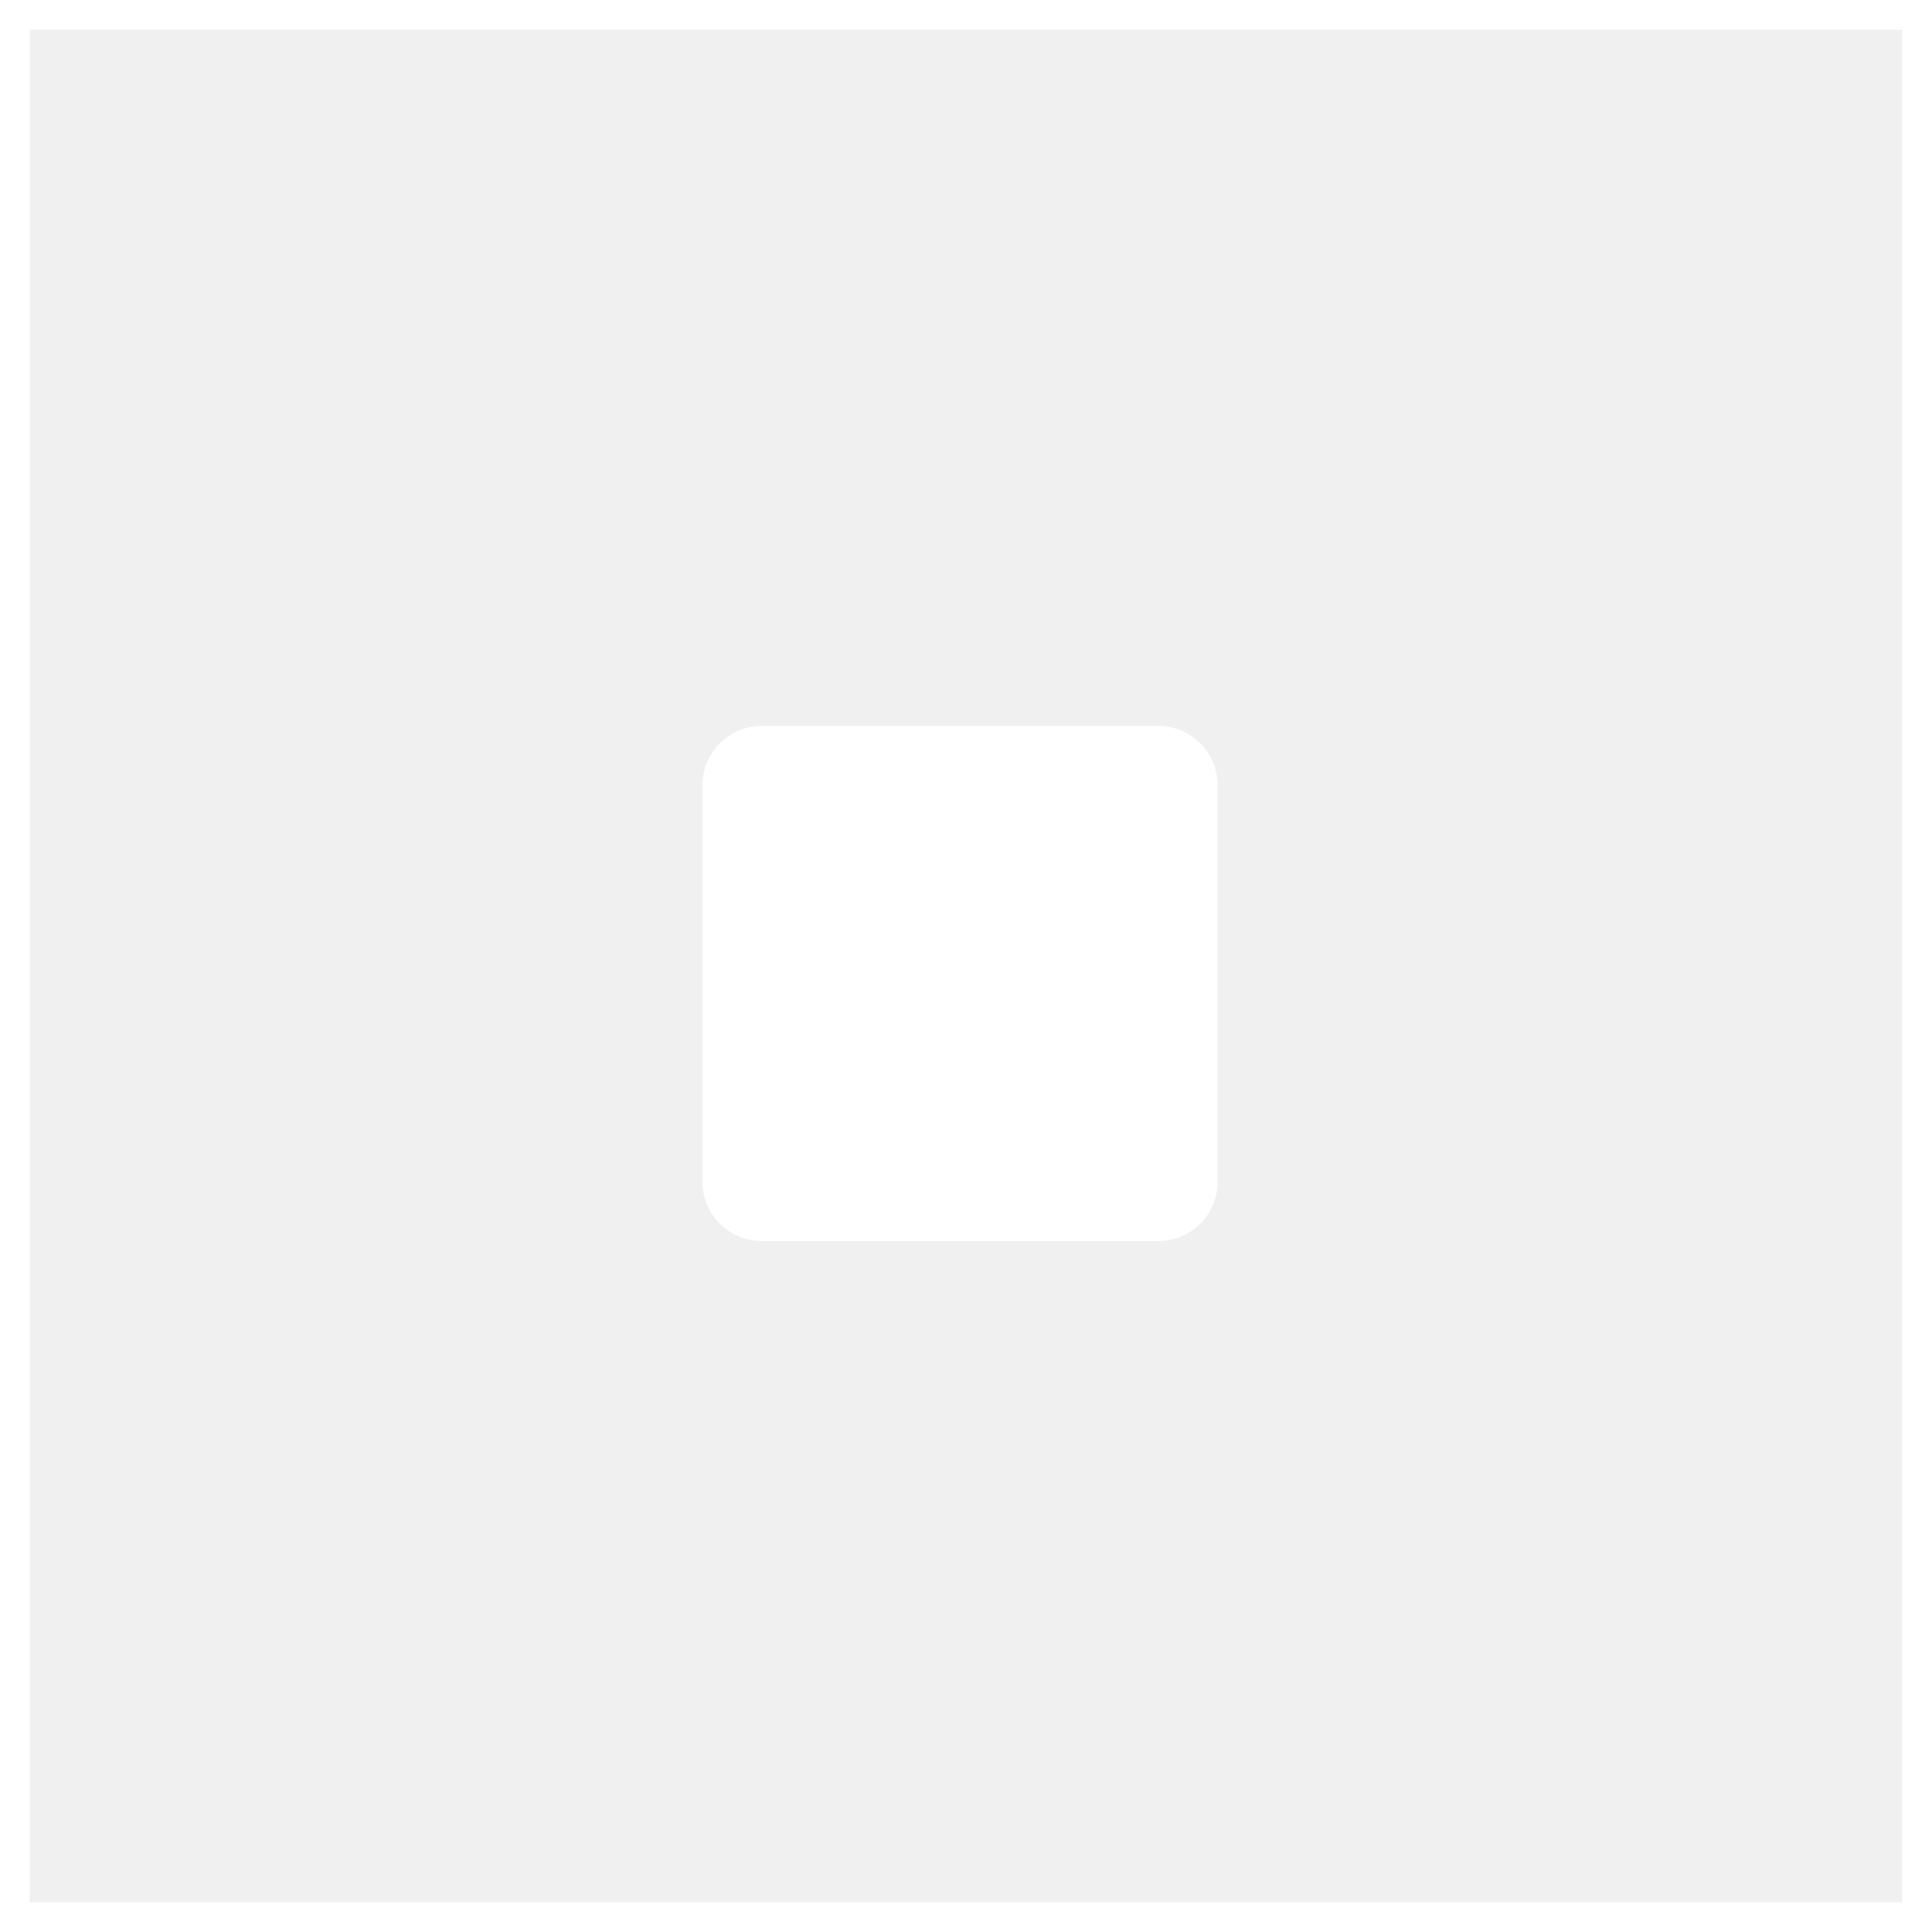
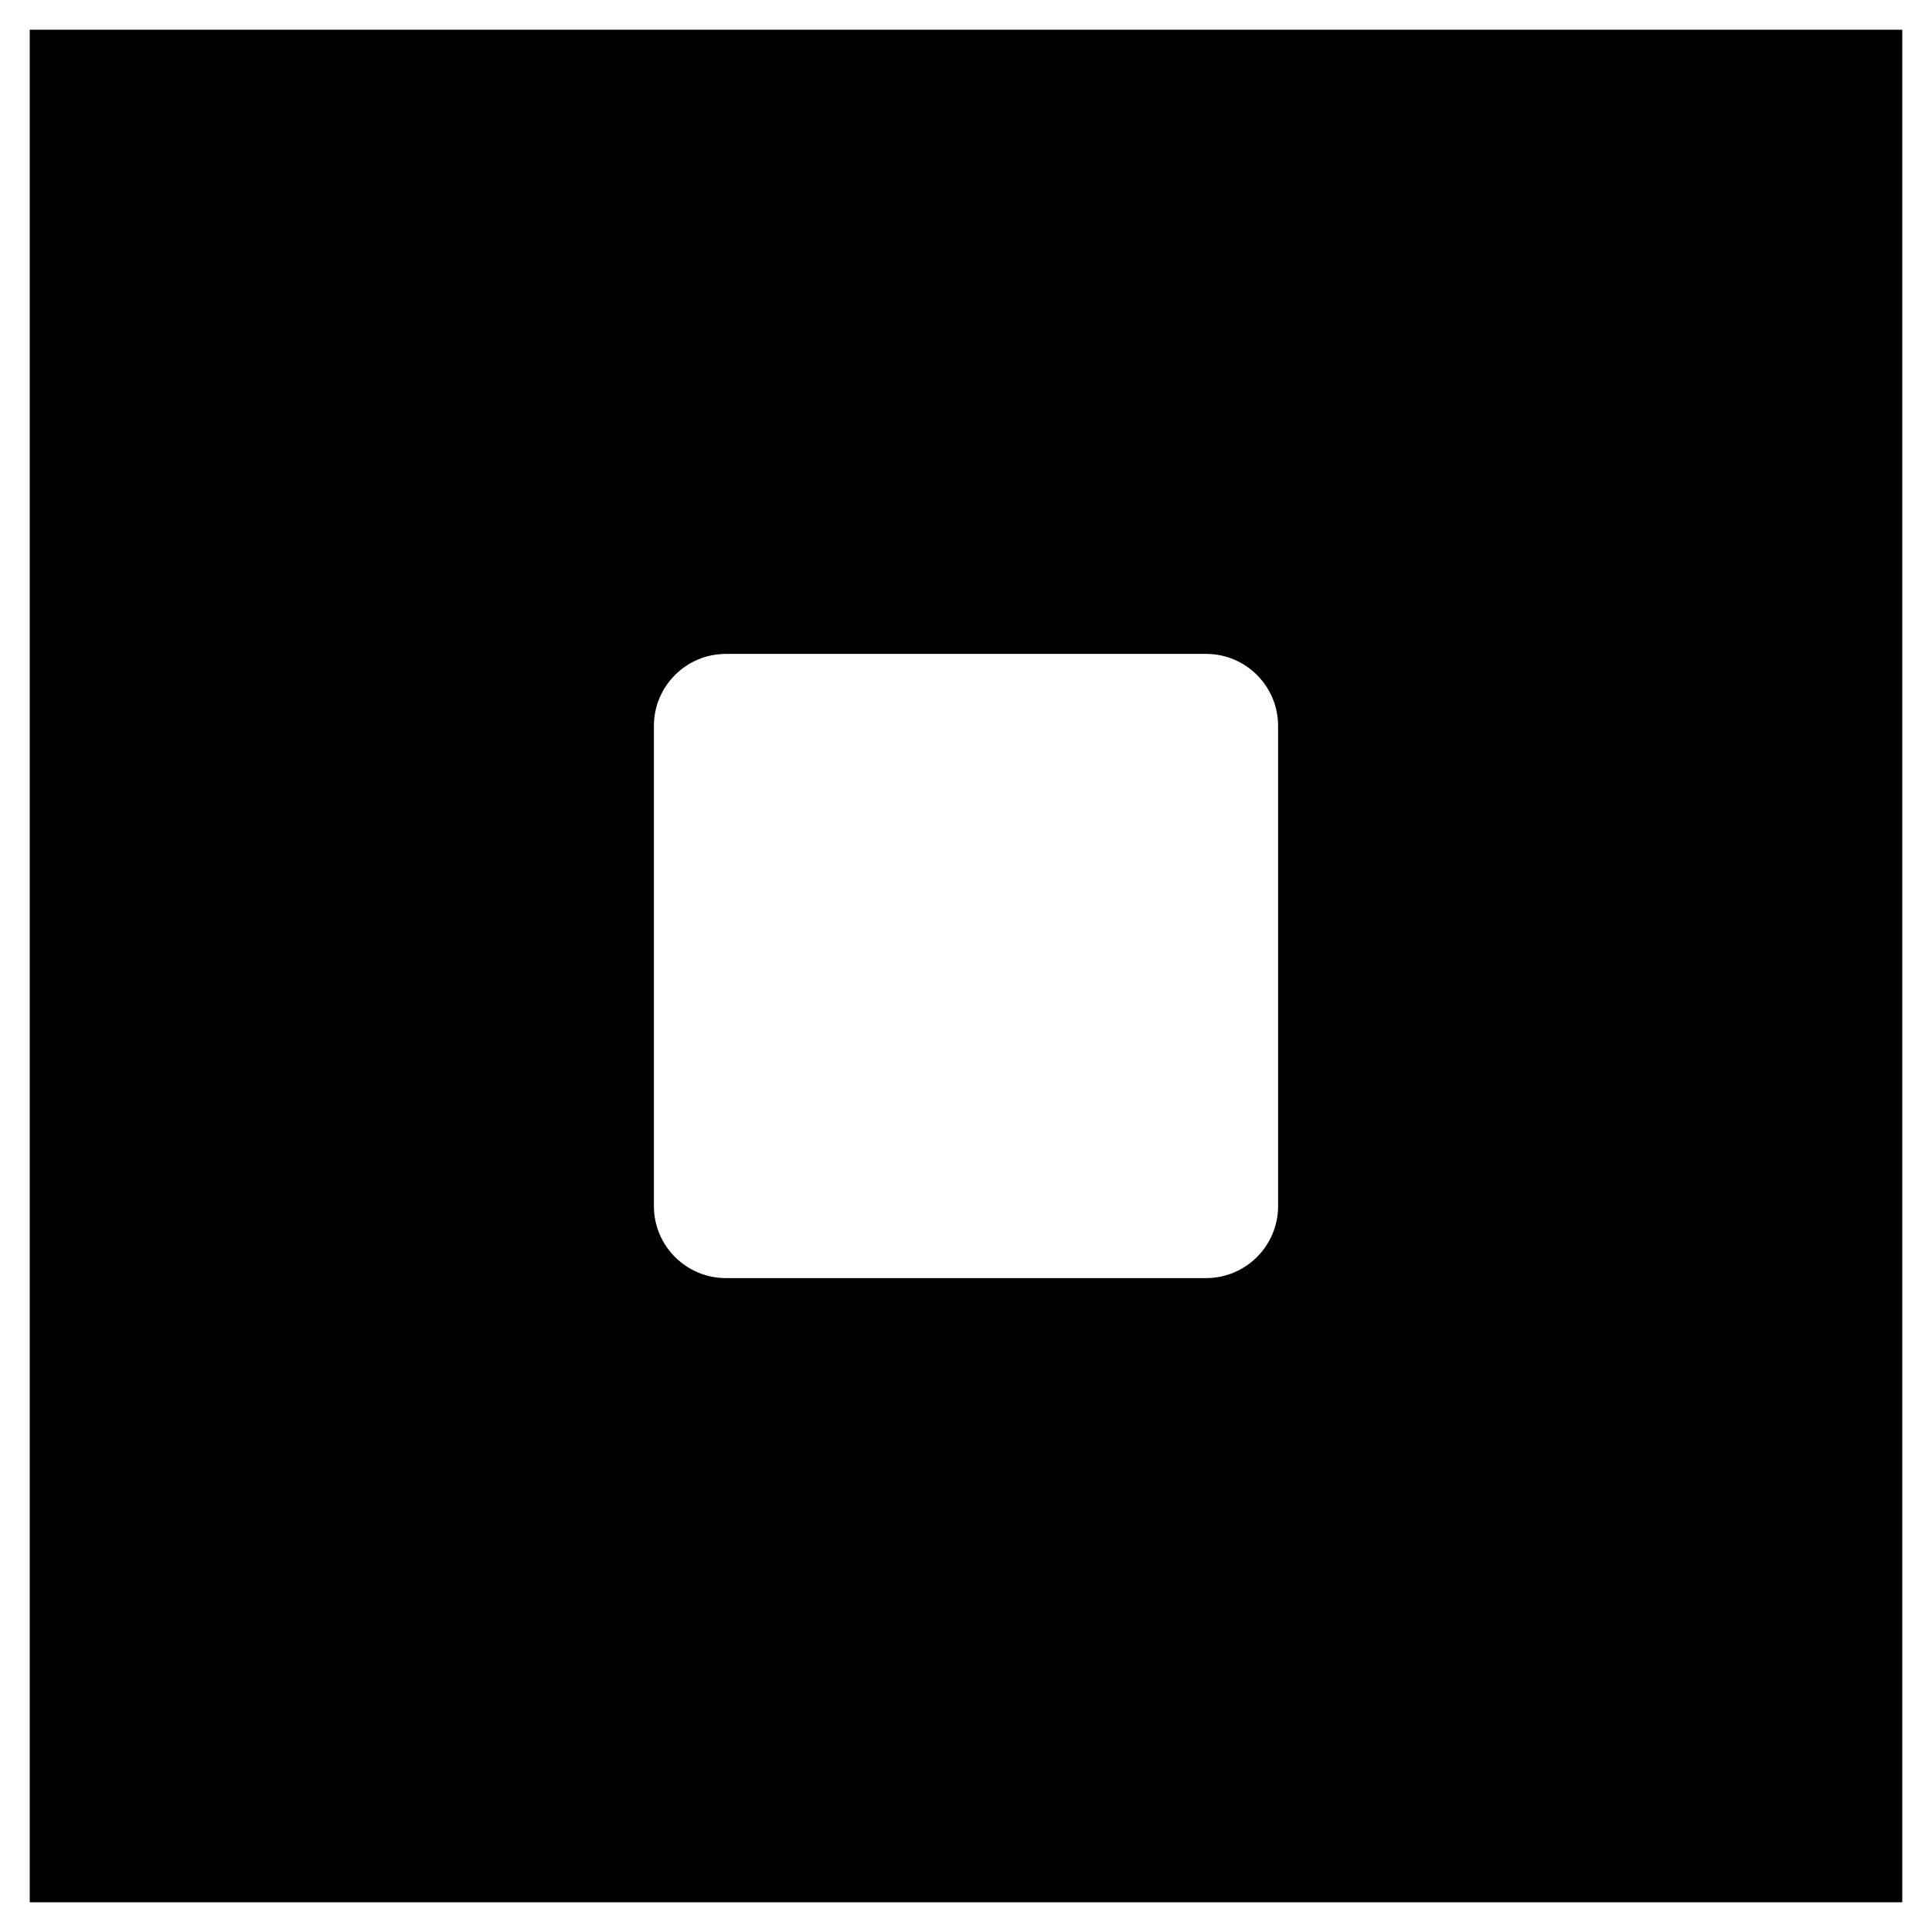
<svg xmlns="http://www.w3.org/2000/svg" width="65" height="65" viewBox="0 0 65 65" fill="none">
-   <path d="M38.966 24.422H25.633C24.528 24.422 23.633 25.317 23.633 26.422V39.755C23.633 40.86 24.528 41.755 25.633 41.755H38.966C40.071 41.755 40.966 40.86 40.966 39.755V26.422C40.966 25.317 40.071 24.422 38.966 24.422Z" fill="white" />
-   <path d="M64.5 0.5H0.5V64.5H64.5V0.5Z" stroke="white" />
+   <rect x="0.5" y="0.5" width="64" height="64" fill="black" />
+   <path d="M40.577 22H24.423C23.085 22 22 23.085 22 24.423V40.577C22 41.915 23.085 43 24.423 43H40.577C41.915 43 43 41.915 43 40.577V24.423C43 23.085 41.915 22 40.577 22Z" fill="white" />
+   <path d="M64.5 0.5H0.5V64.5H64.5V0.5Z" stroke="black" />
+   <rect x="0.5" y="0.5" width="64" height="64" stroke="white" />
</svg>
